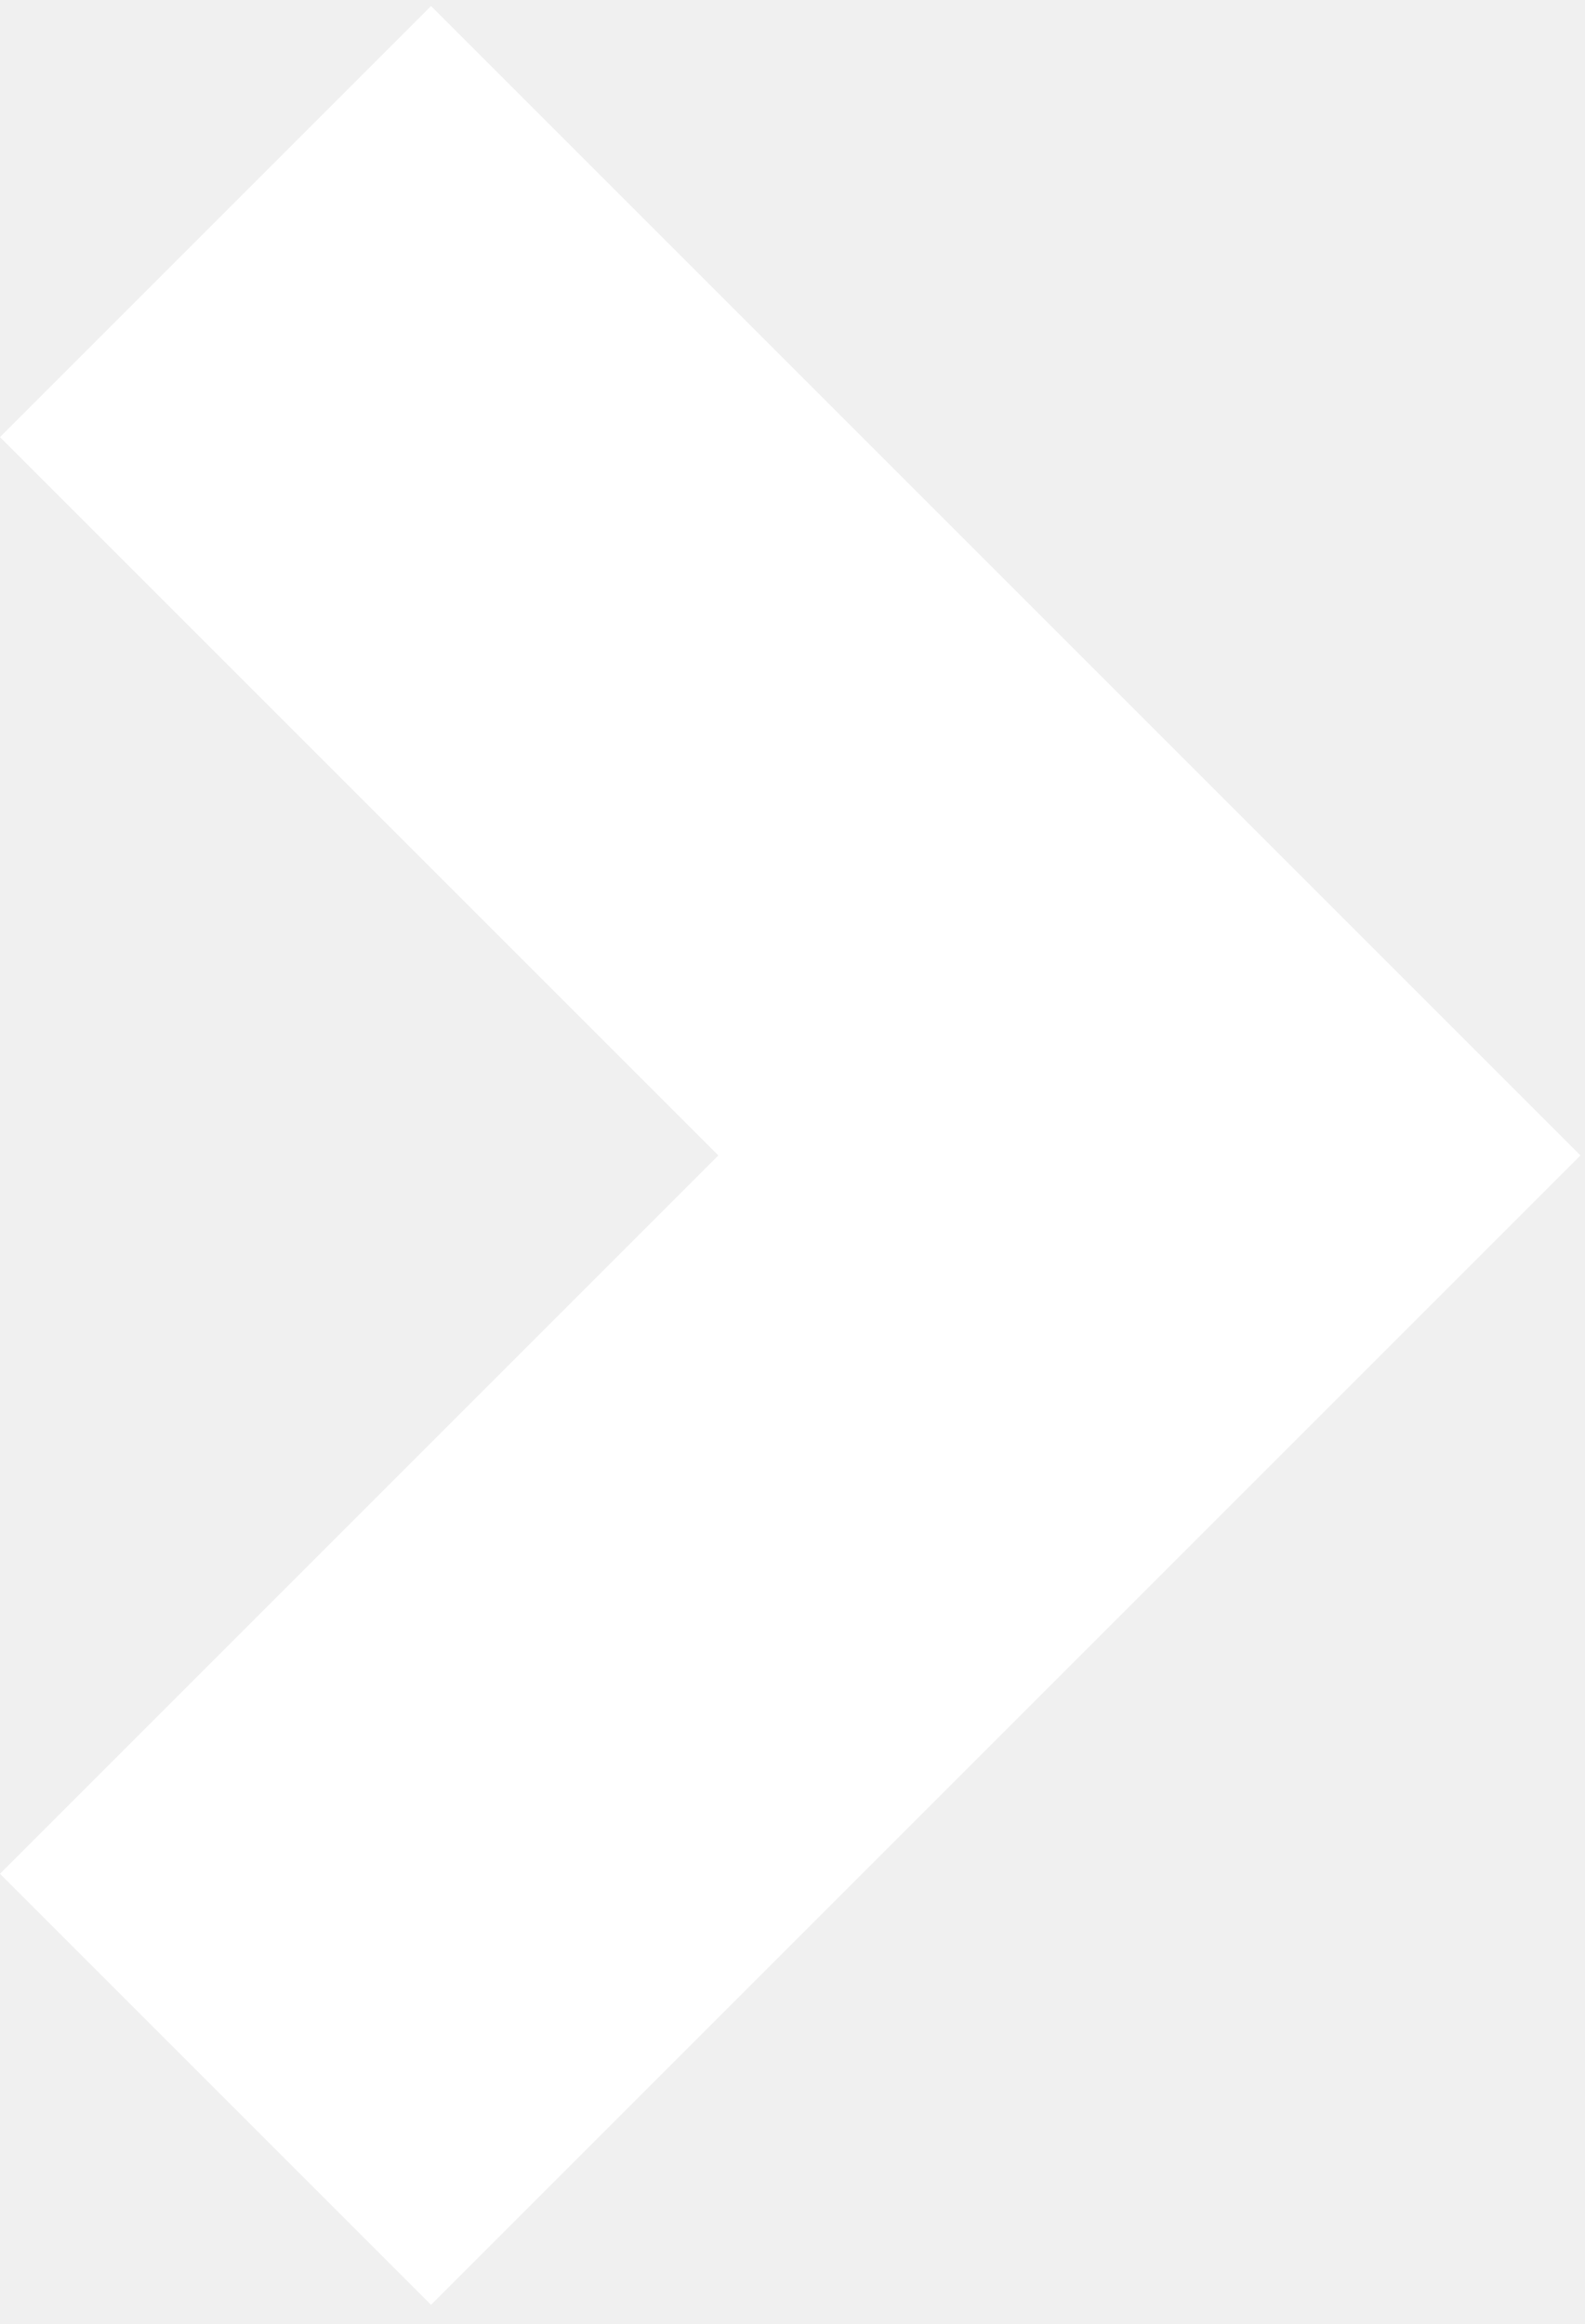
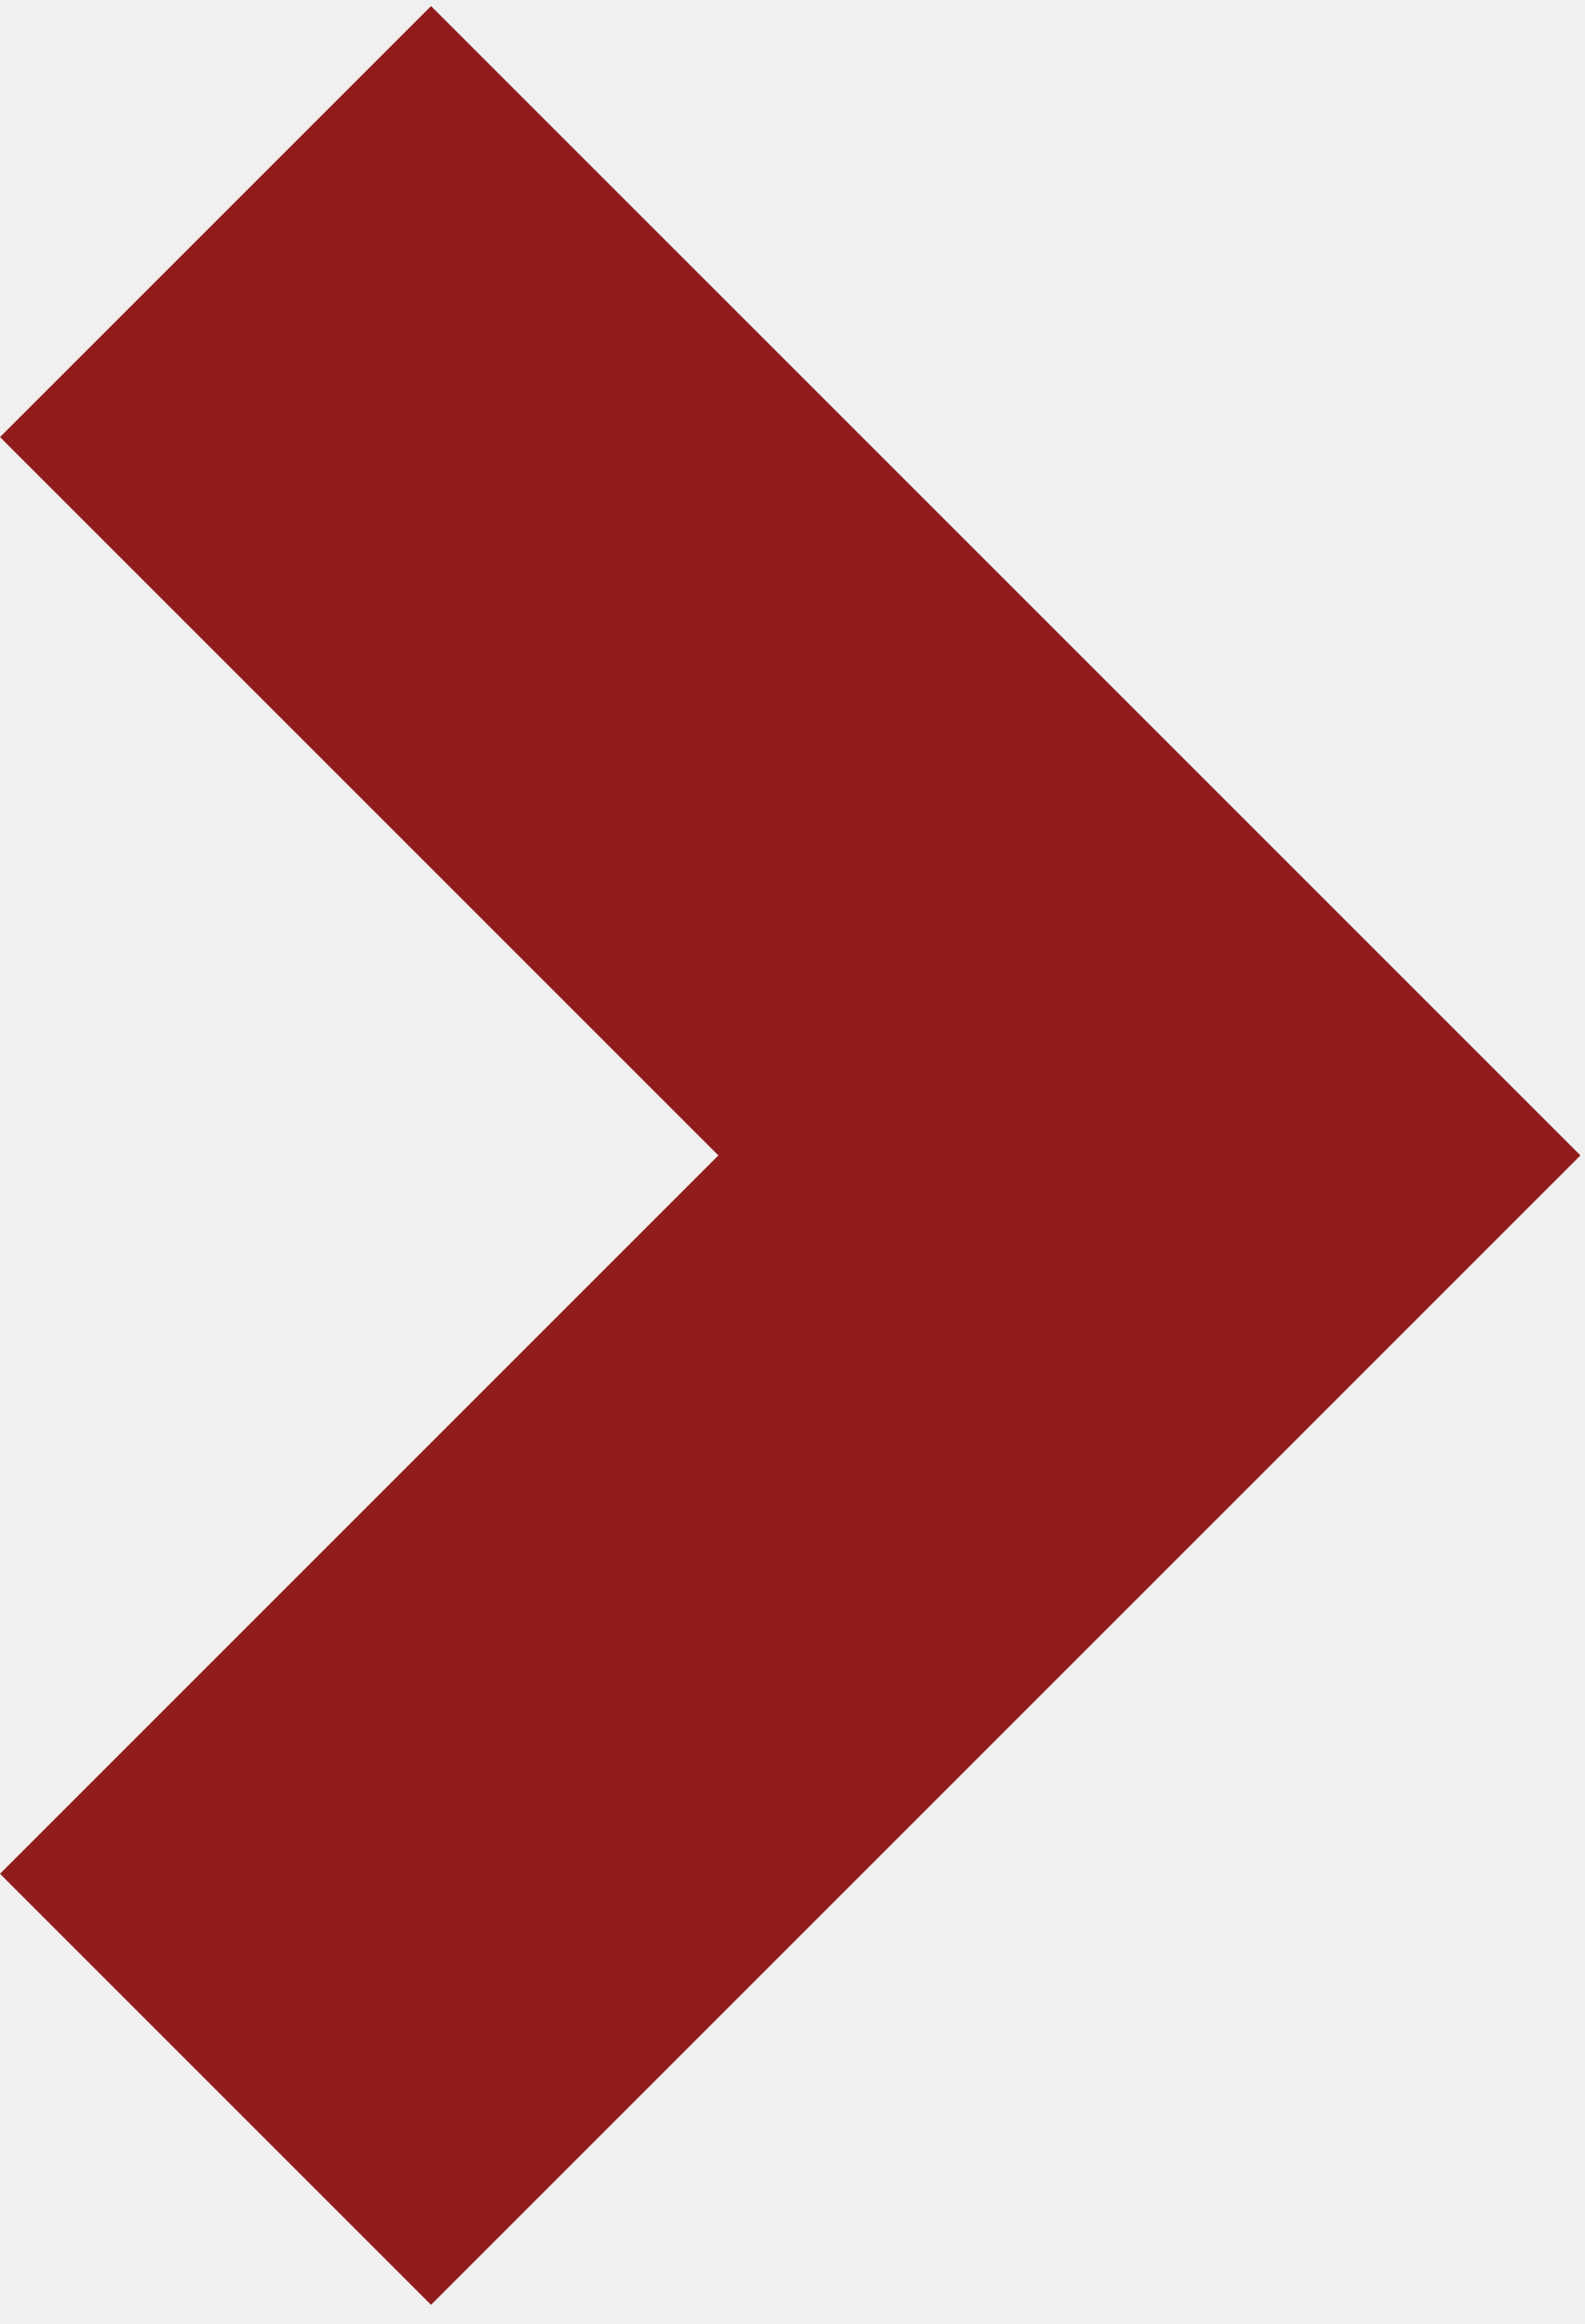
<svg xmlns="http://www.w3.org/2000/svg" width="30" height="44" viewBox="0 0 61 89" fill="none">
-   <path d="M16.593 0L0 16.593L27.654 44.247L0 71.902L16.593 88.495L60.84 44.247L16.593 0Z" fill="white" />
+   <path d="M16.593 0L0 16.593L27.654 44.247L0 71.902L16.593 88.495L60.84 44.247L16.593 0Z" fill="#901C1C" />
</svg>
